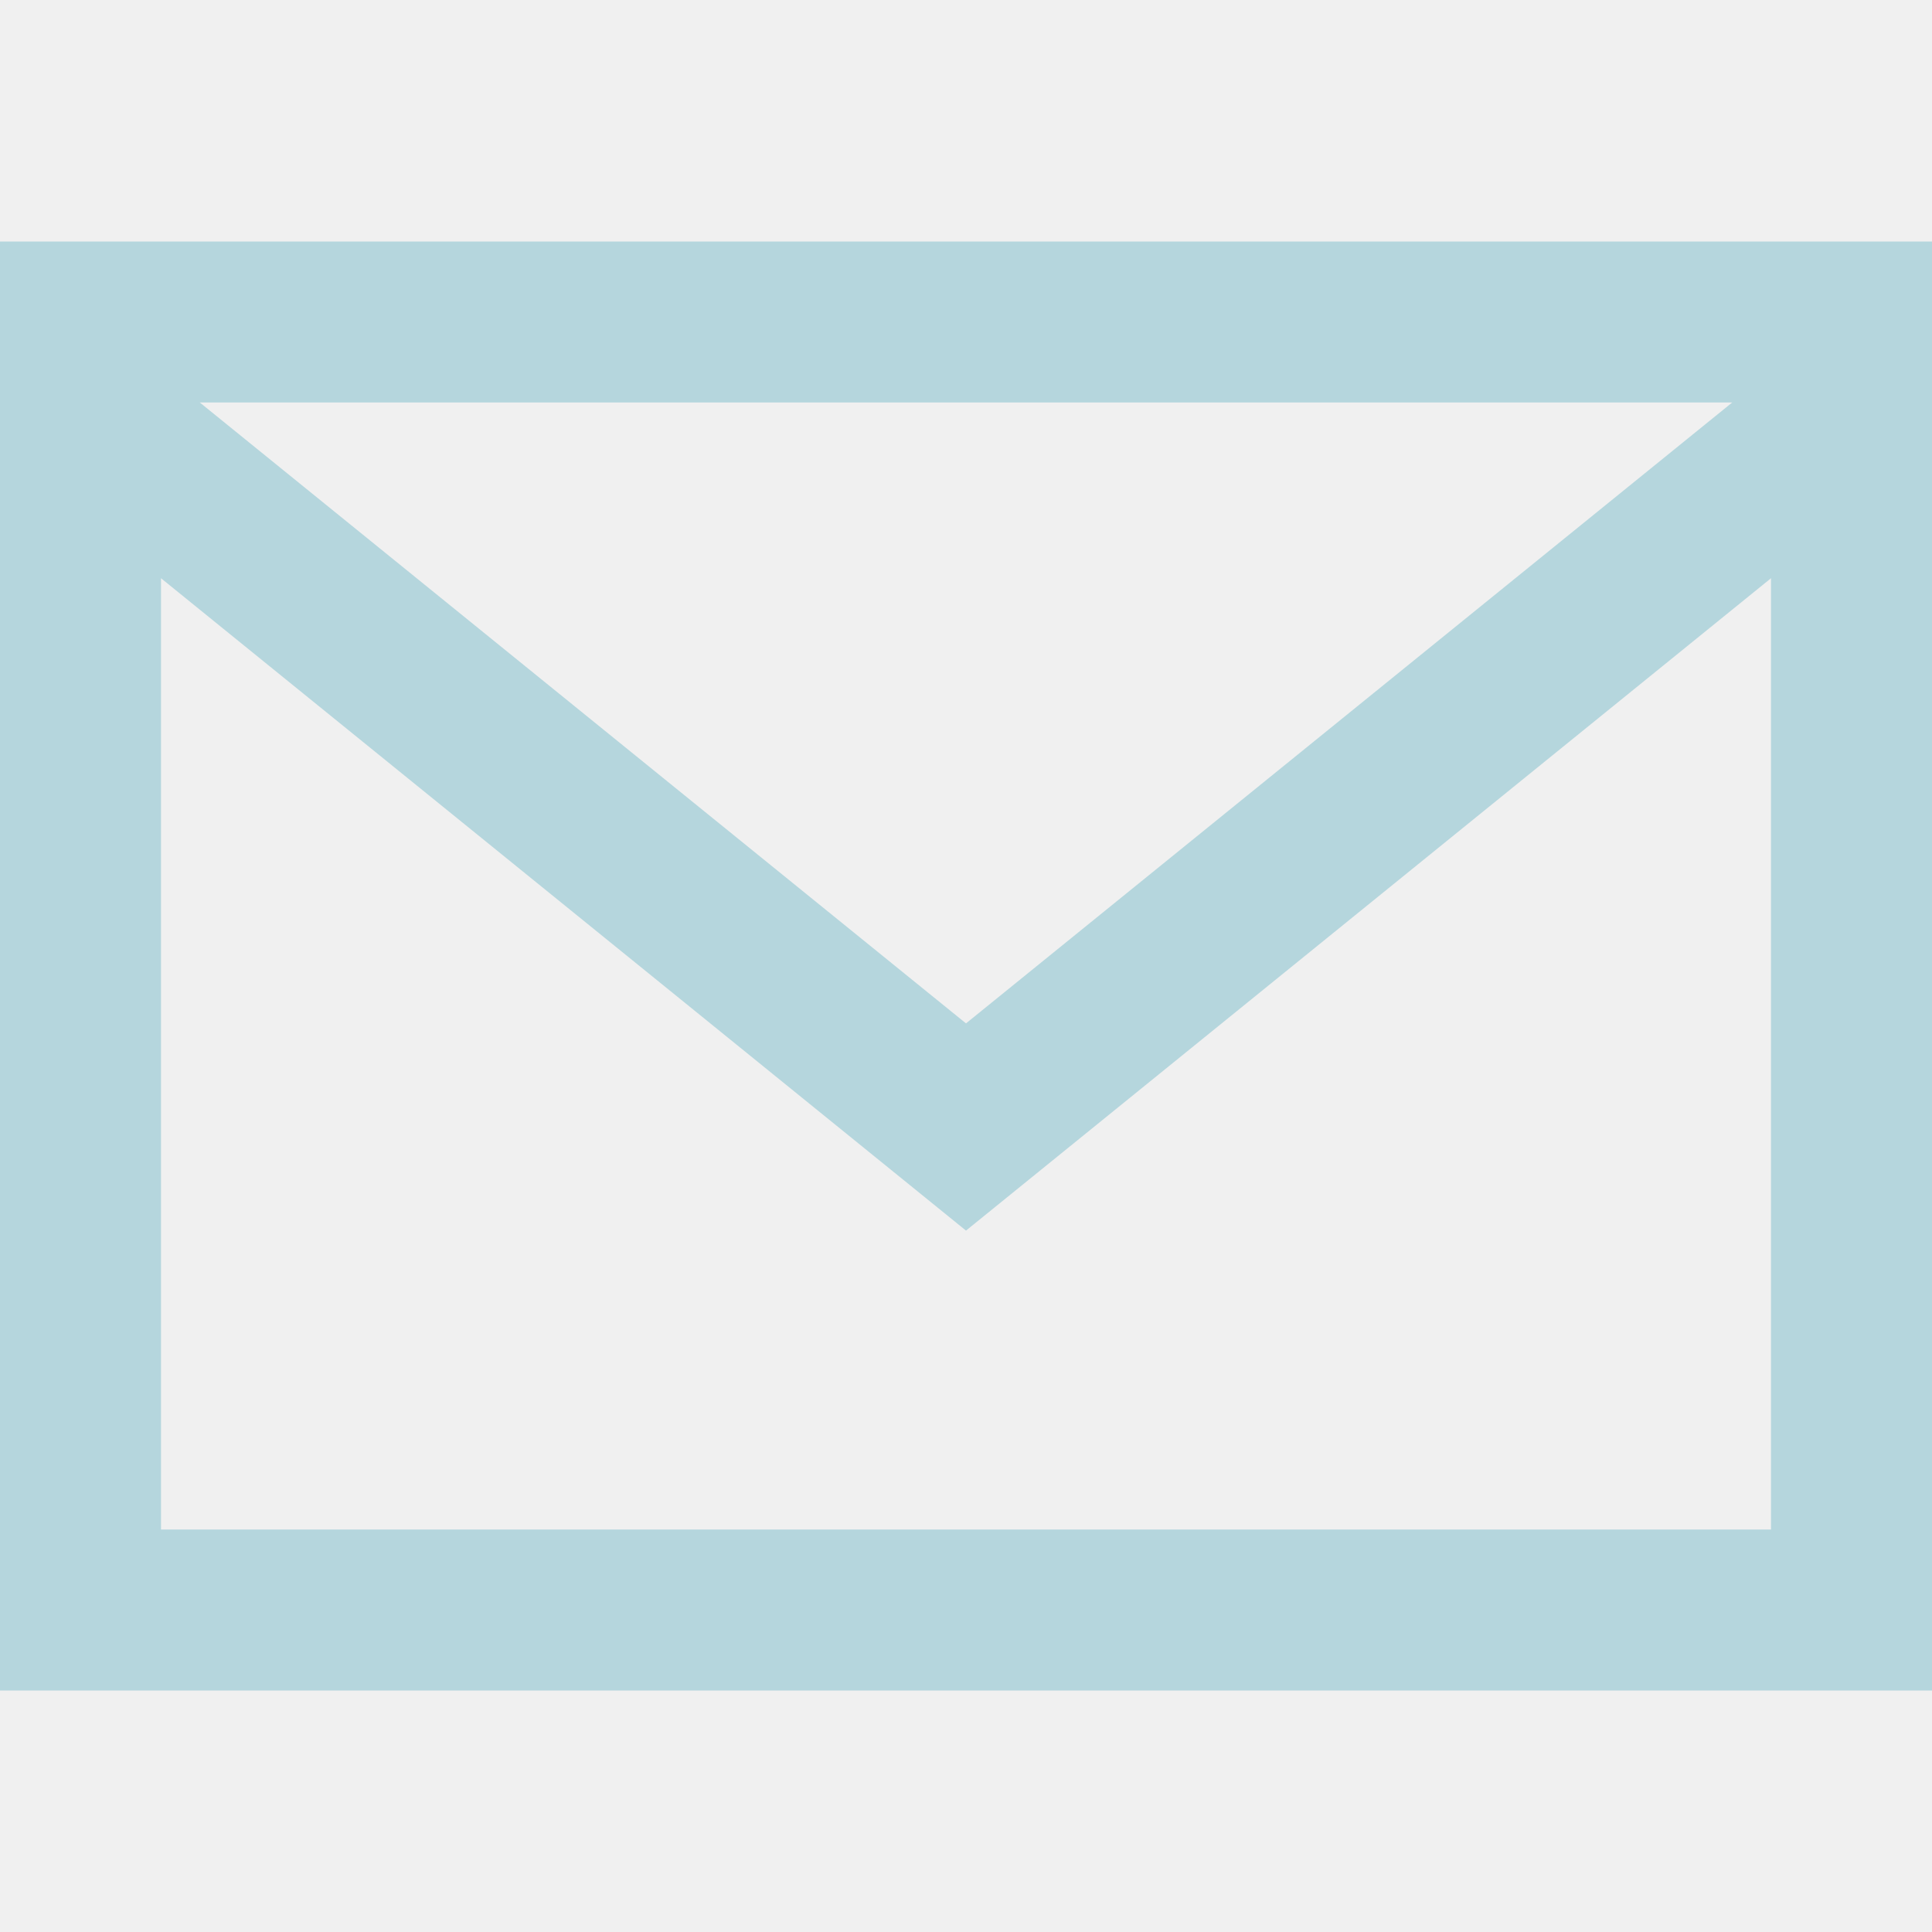
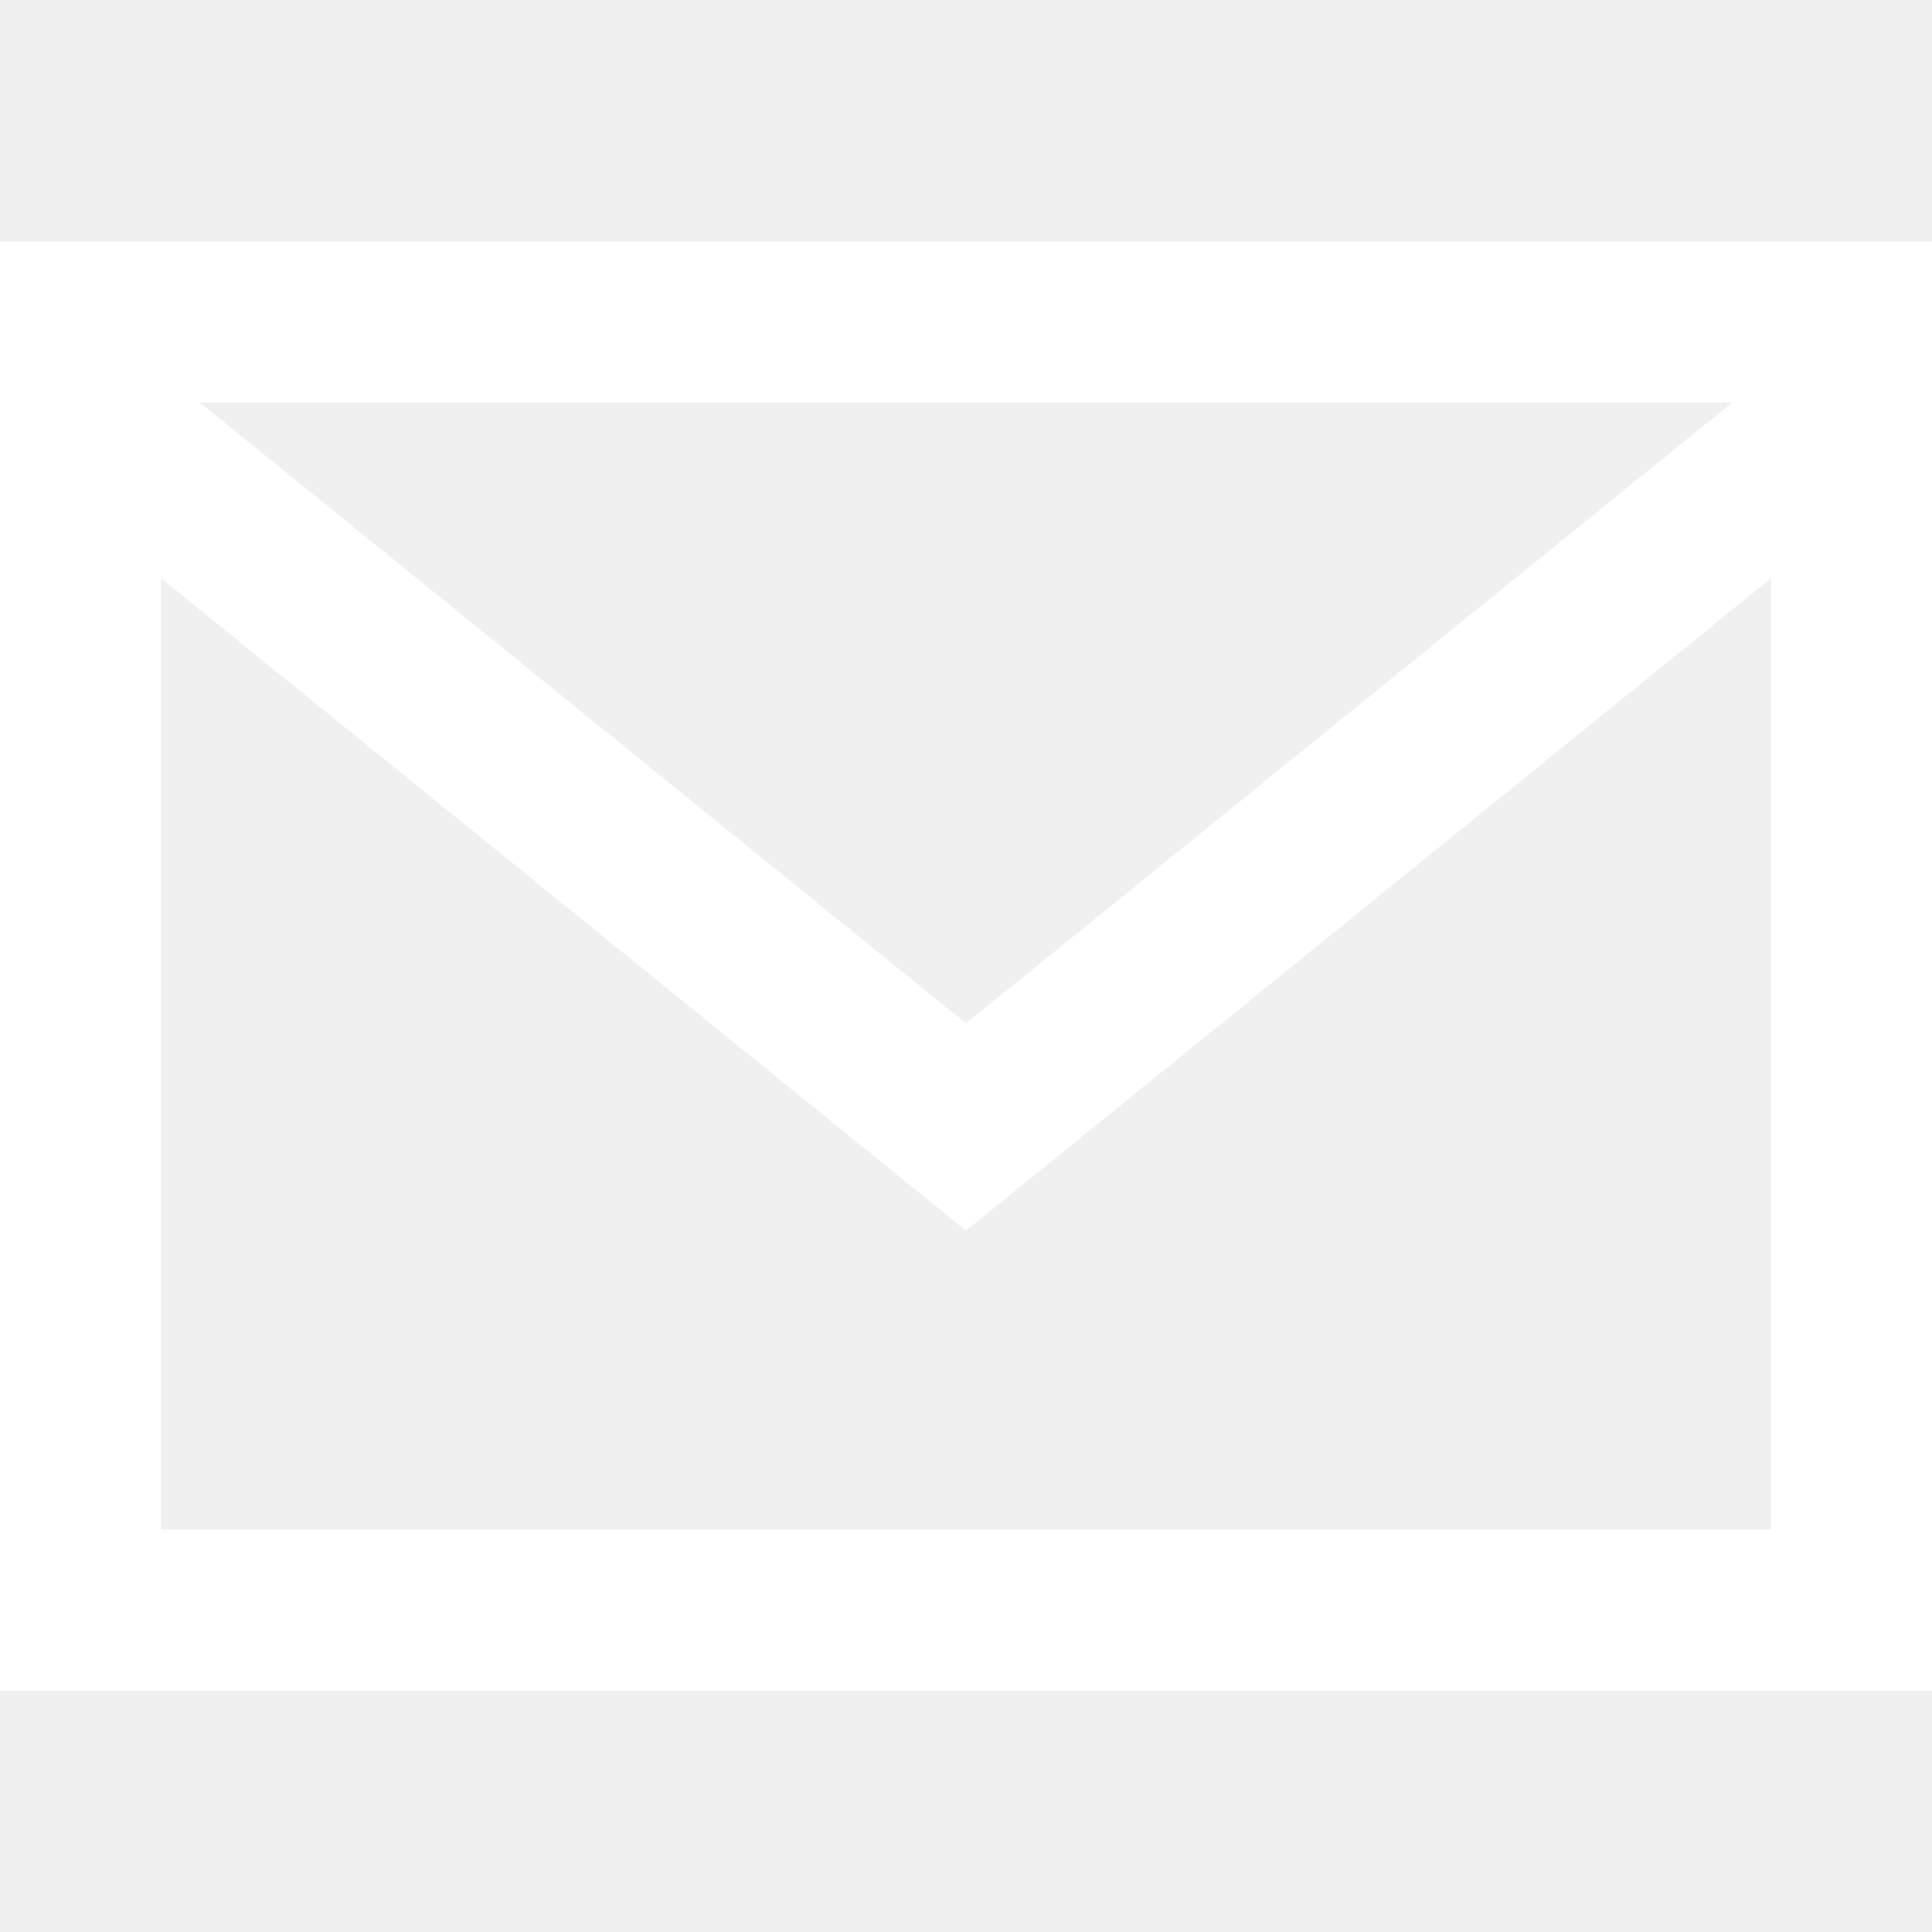
- <svg xmlns="http://www.w3.org/2000/svg" width="24" height="24" fill="#B5D6DD" viewBox="0 0 24 24">
+ <svg xmlns="http://www.w3.org/2000/svg" width="24" height="24" fill="#FFFFFF" viewBox="0 0 24 24">
  <path d="M0 3v18h24v-18h-24zm21.518 2l-9.518 7.713-9.518-7.713h19.036zm-19.518 14v-11.817l10 8.104 10-8.104v11.817h-20z" />
</svg>
